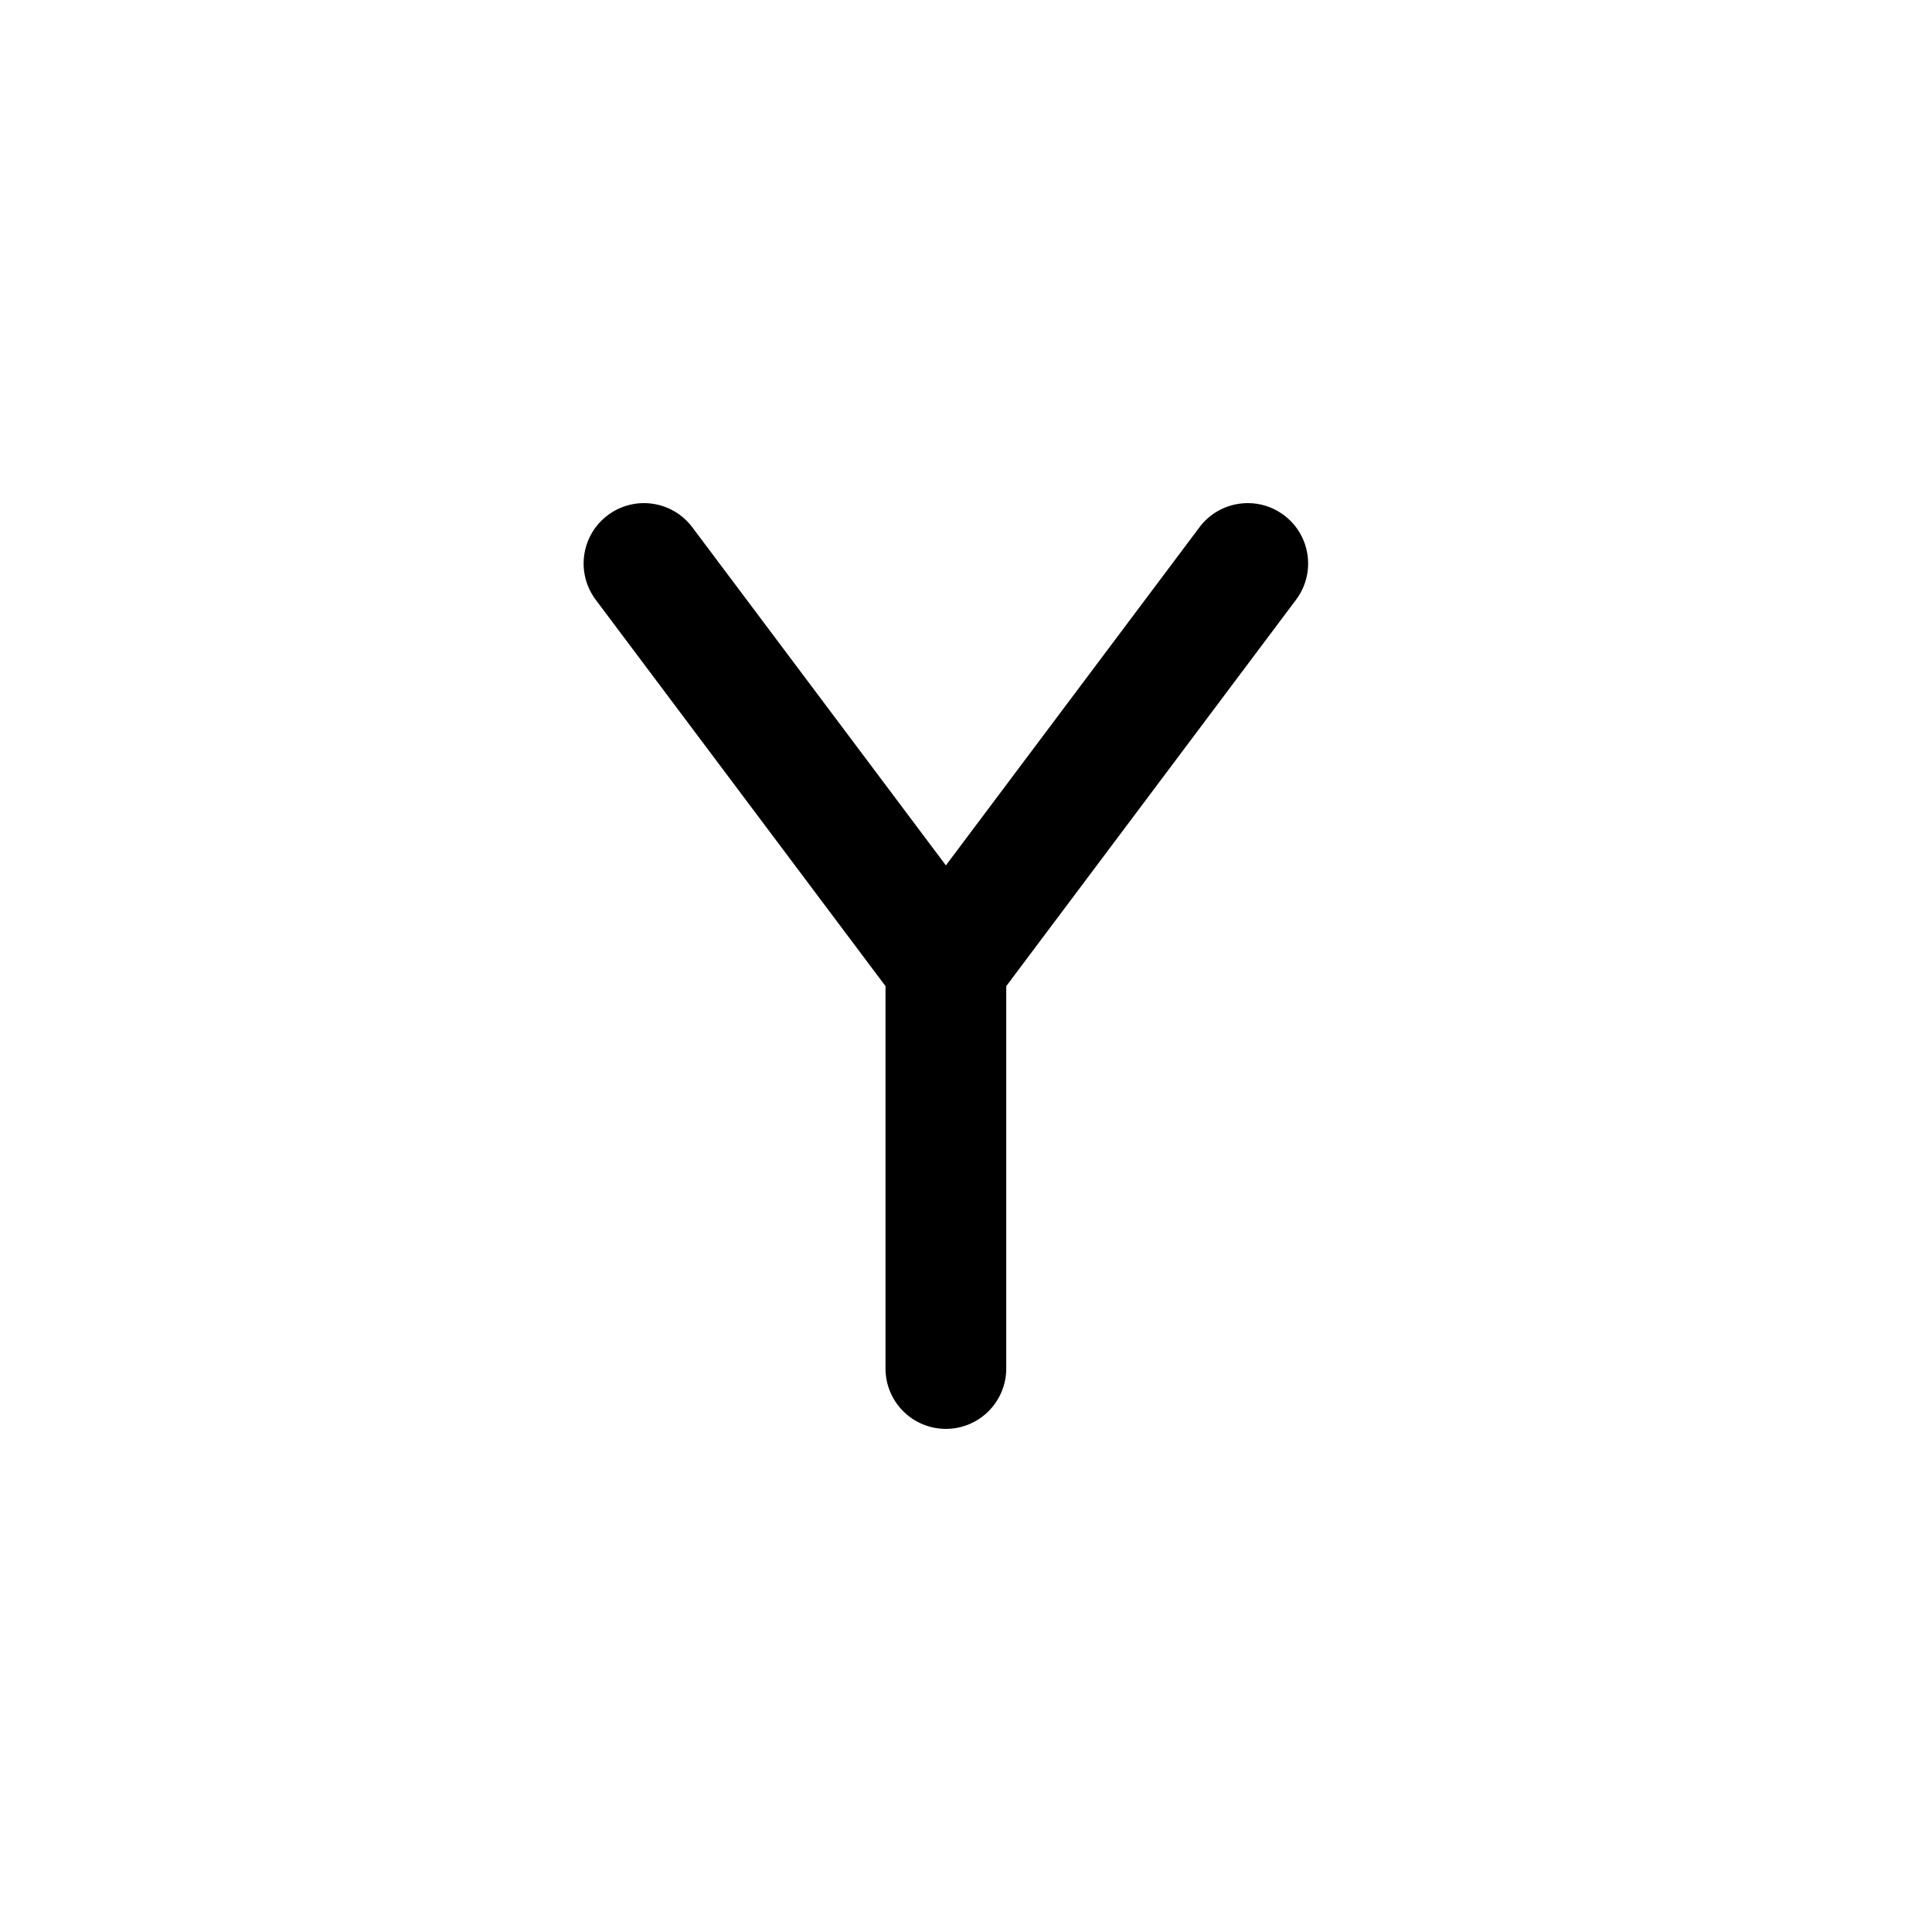
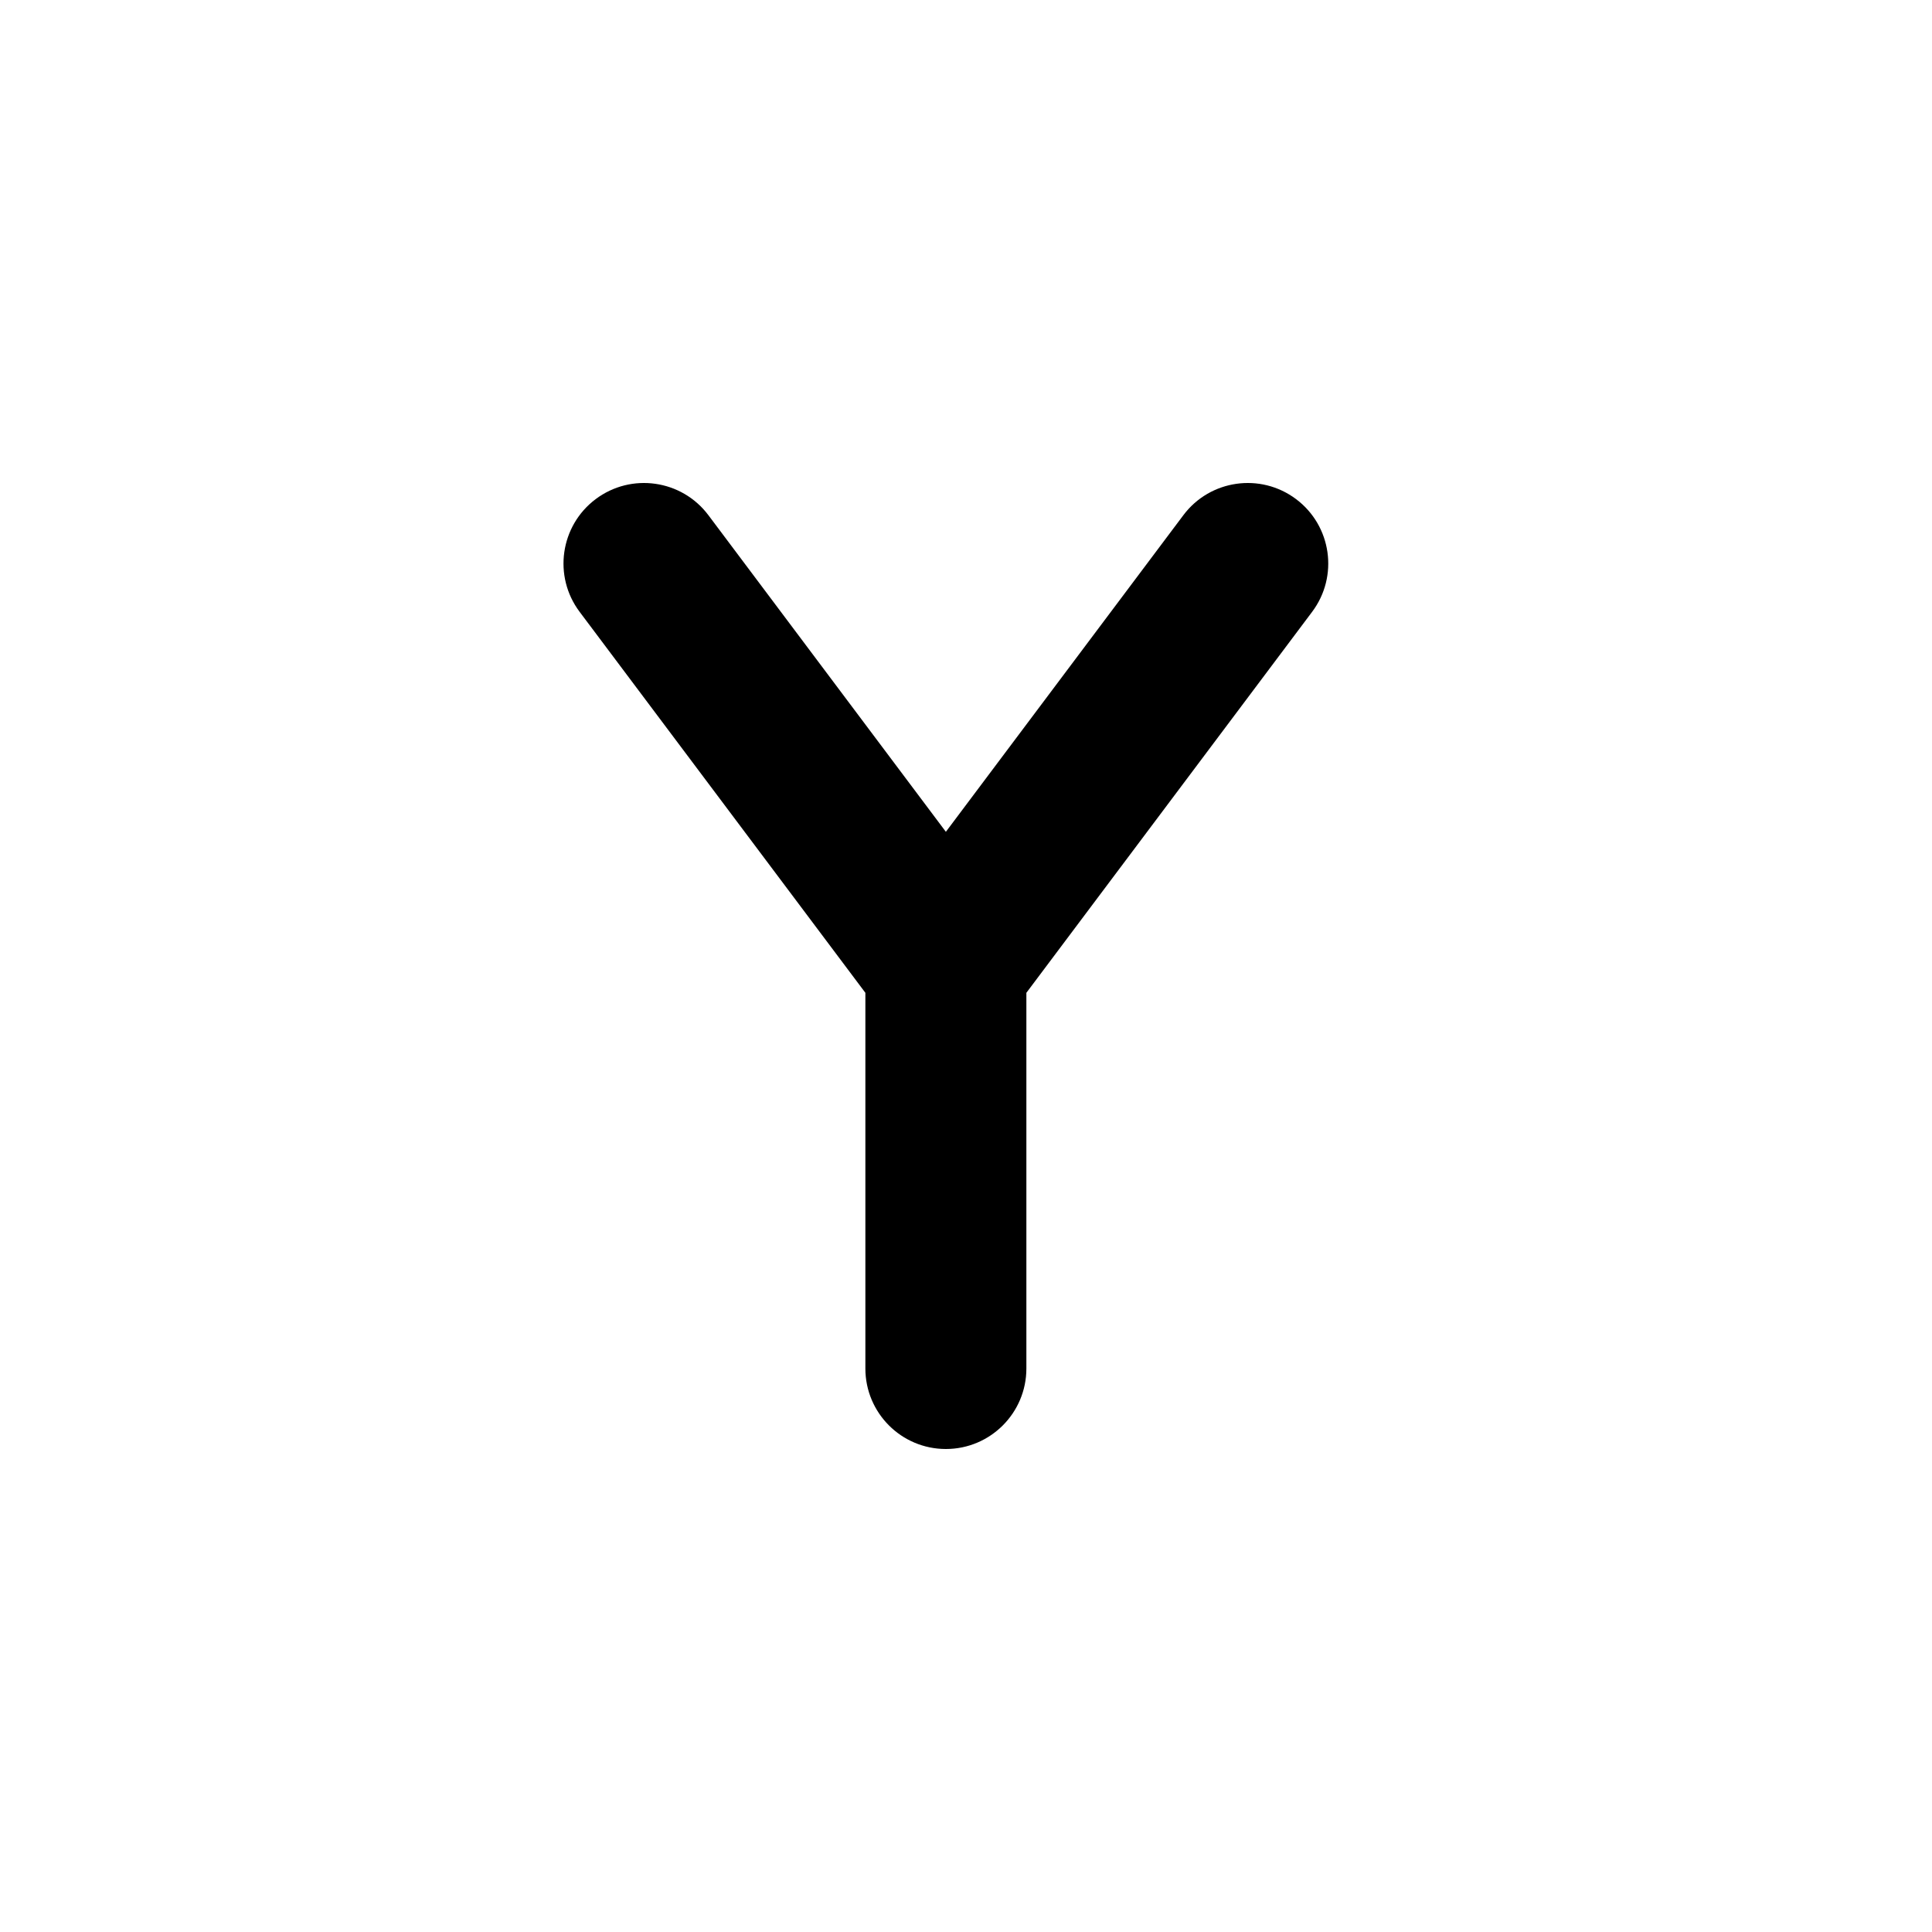
<svg xmlns="http://www.w3.org/2000/svg" width="24" height="24" fill="currentColor" viewBox="0 0 24 24">
-   <path fill-rule="evenodd" d="M7.55 6.4a.75.75 0 0 1 1.05.15l3.15 4.2 3.15-4.2a.75.75 0 0 1 1.2.9l-3.6 4.8V17a.75.75 0 1 1-1.5 0v-4.75l-3.6-4.8a.75.75 0 0 1 .15-1.05" />
+   <path d="M8.8 6.4a1 1 0 1 0-1.6 1.2l3.55 4.733V17a1 1 0 1 0 2 0v-4.667L16.3 7.6a1 1 0 0 0-1.6-1.2l-2.95 3.933z" />
</svg>
